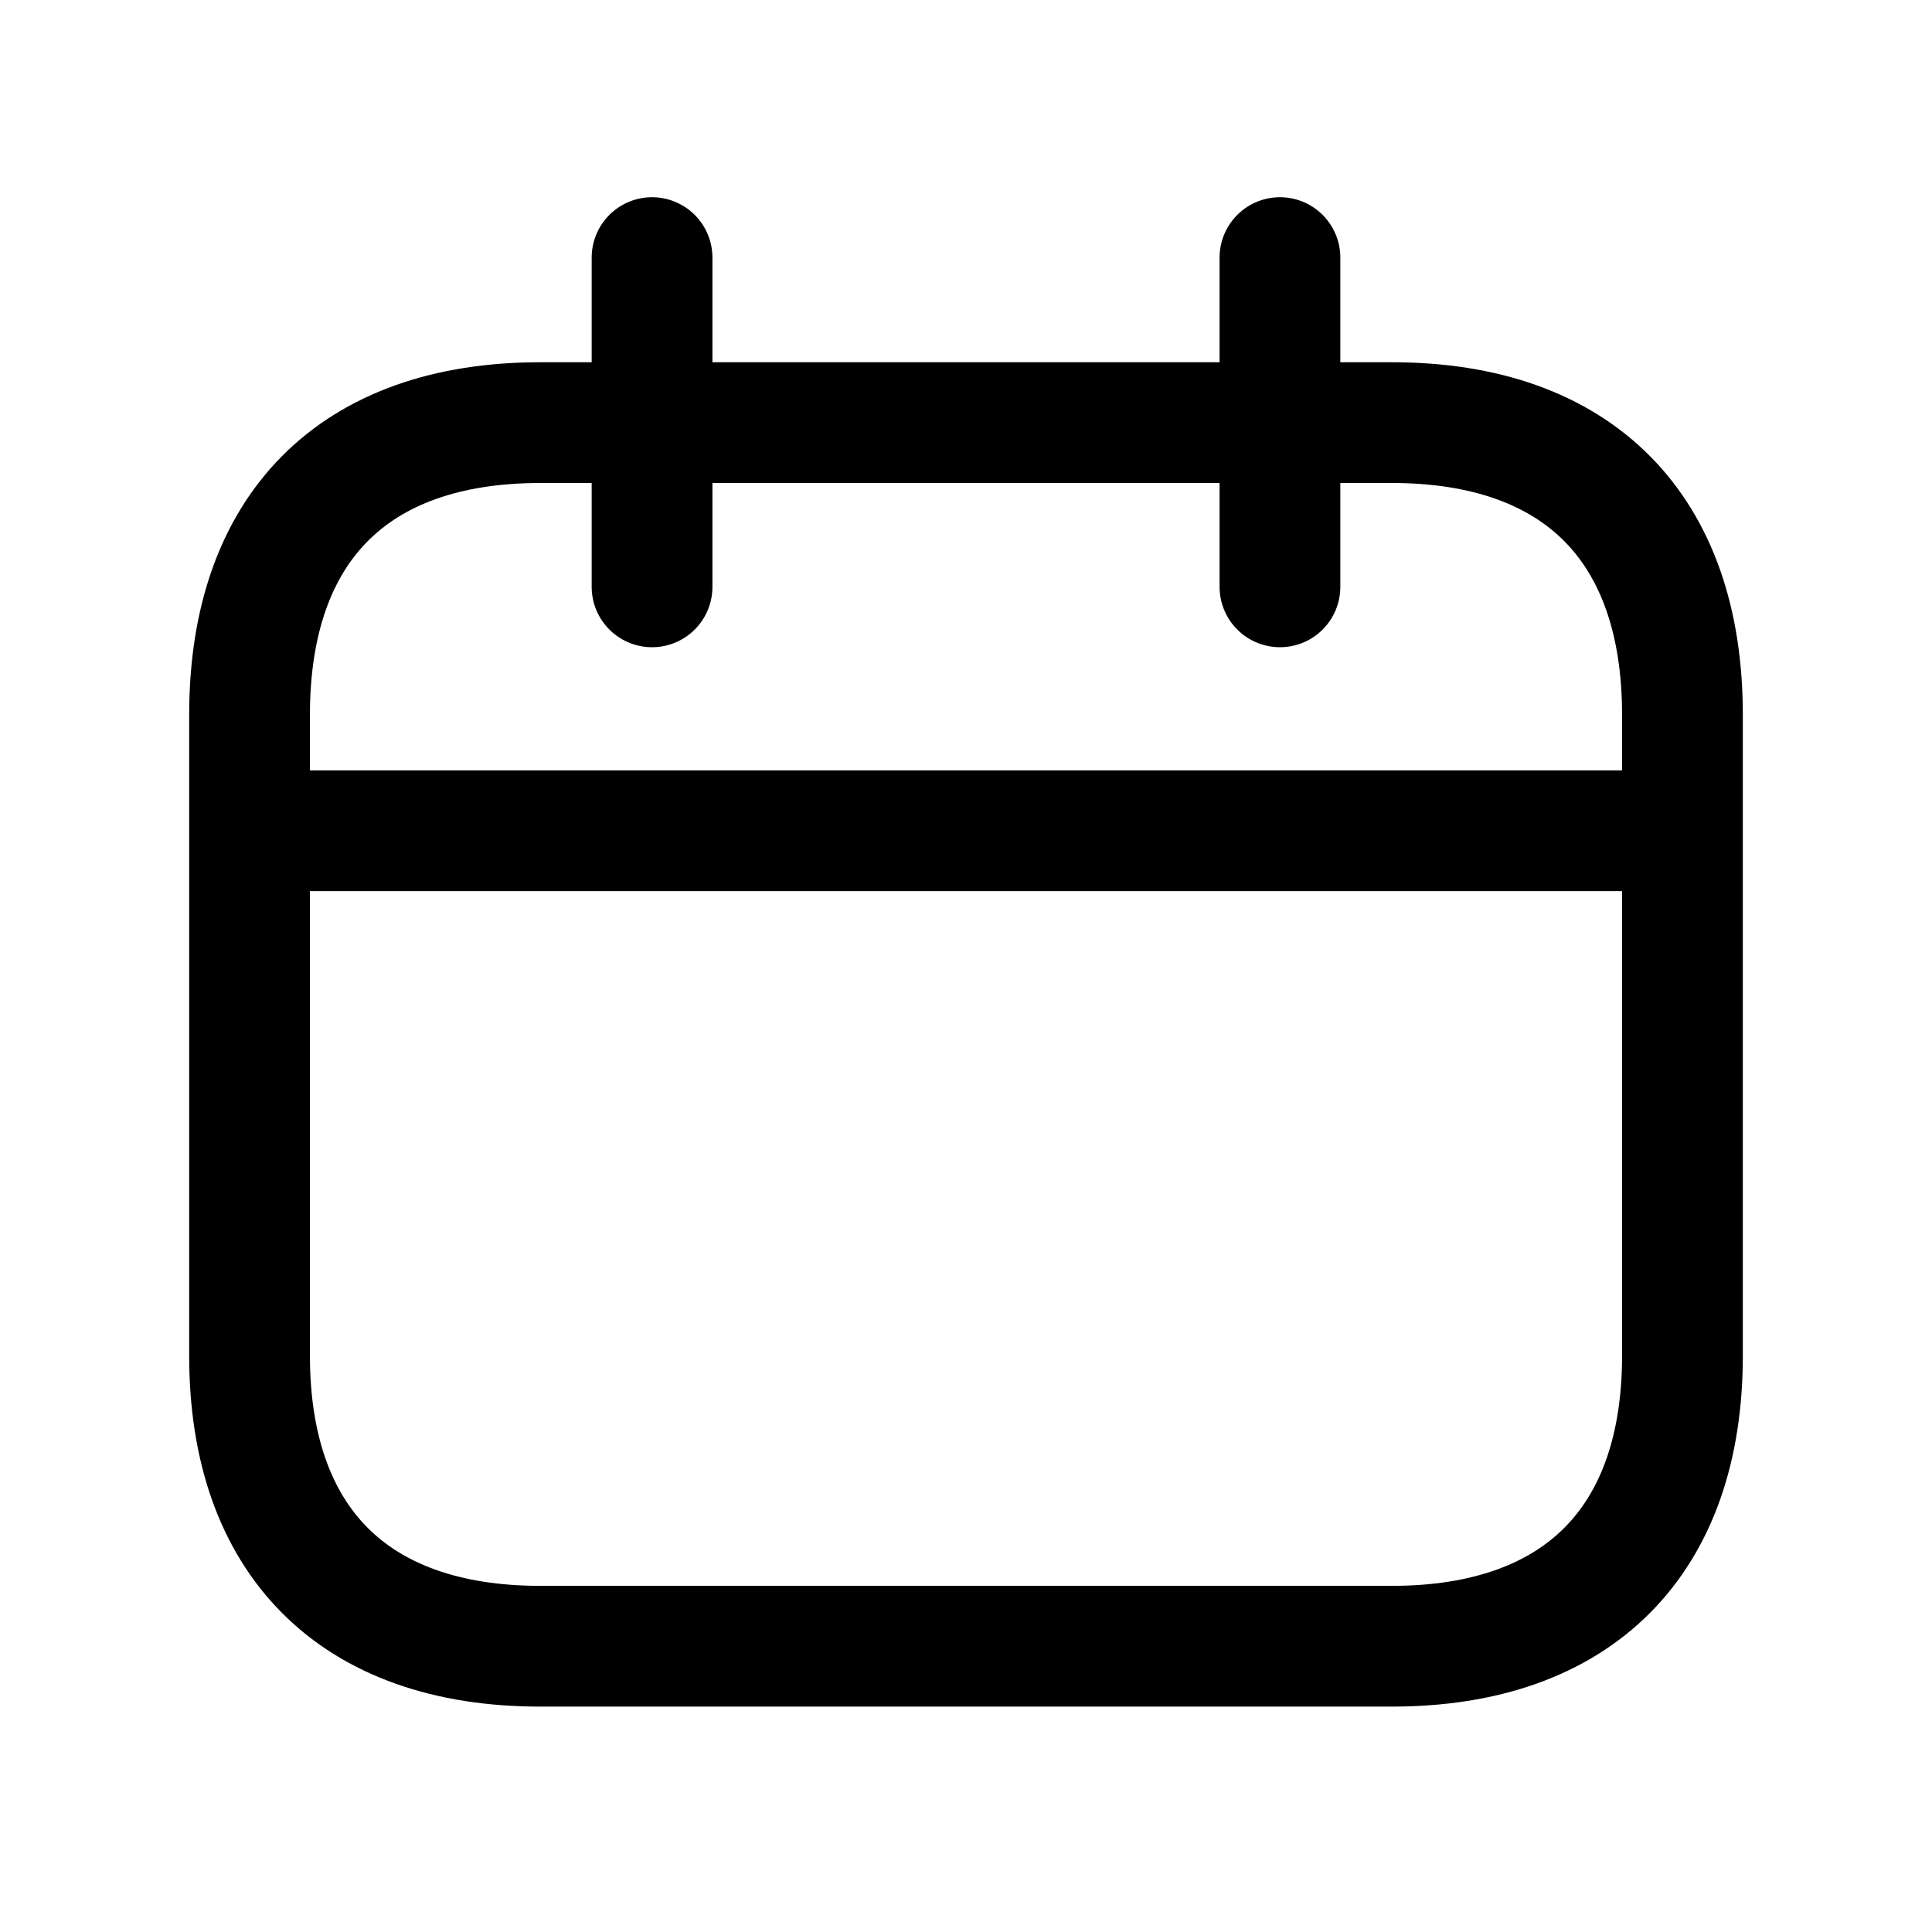
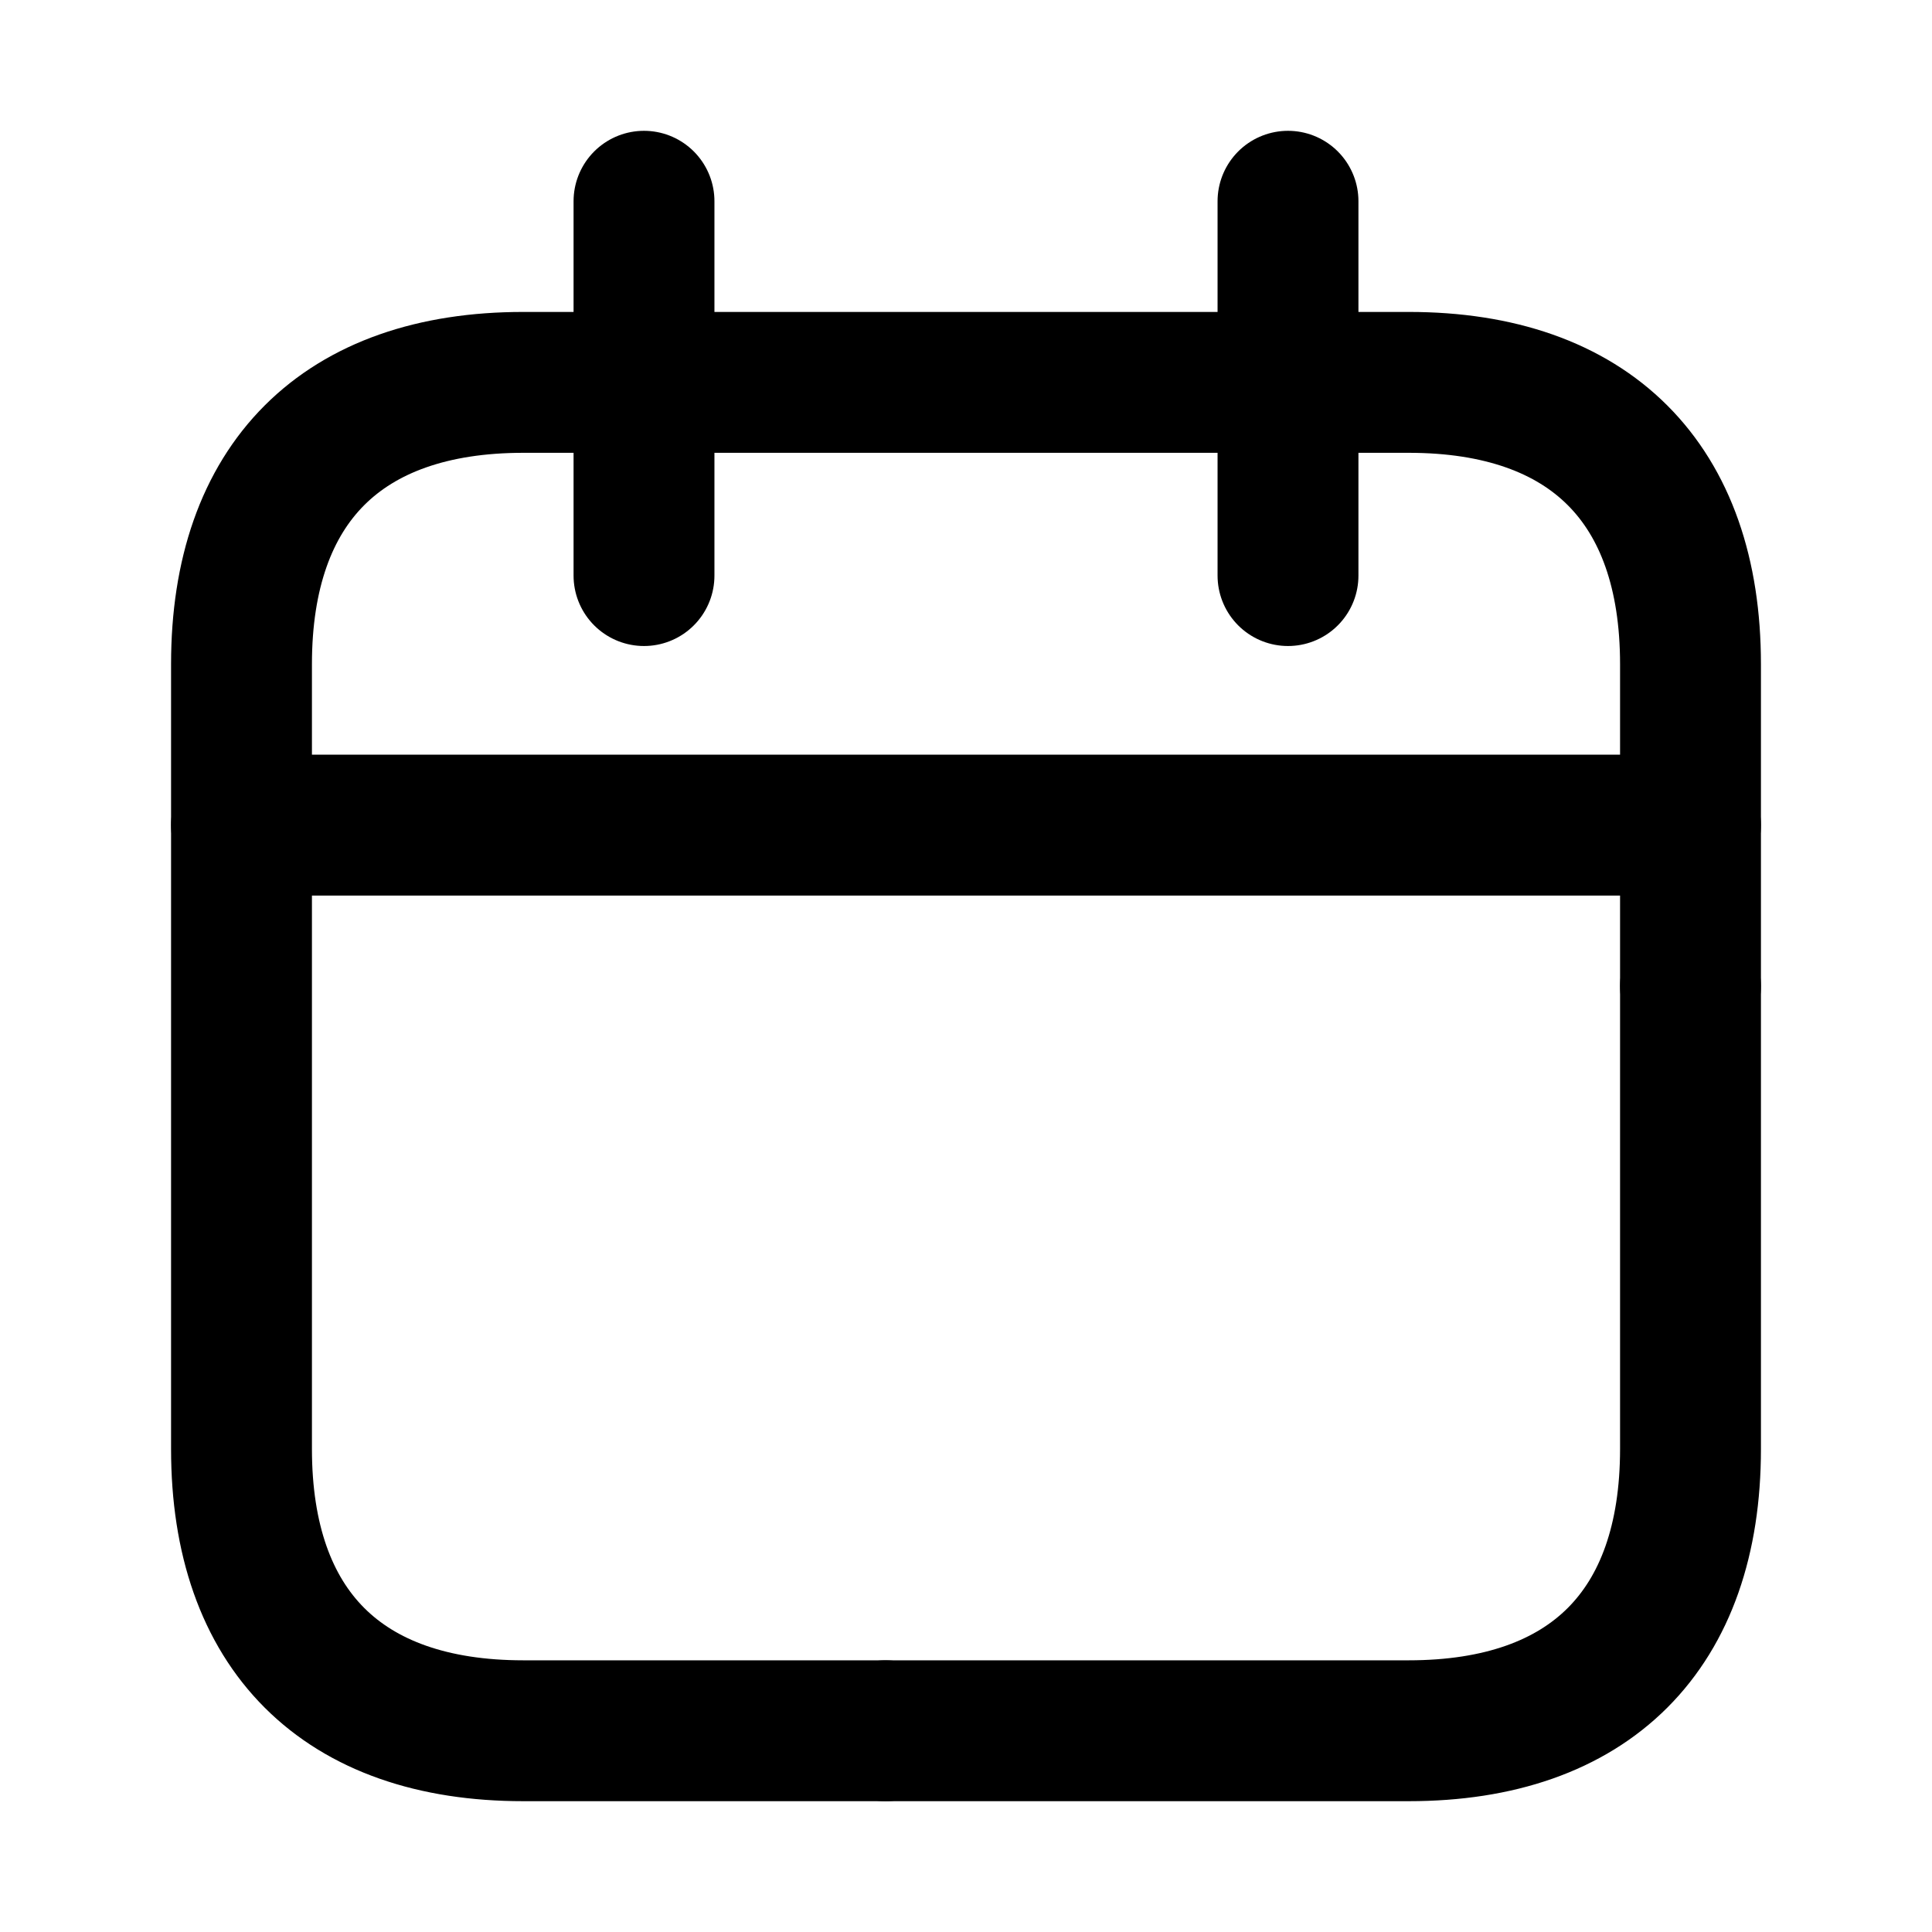
- <svg xmlns="http://www.w3.org/2000/svg" width="24" height="24" viewBox="0 0 24 24" fill="none" stroke="currentColor" stroke-width="1.5" stroke-linecap="round" stroke-linejoin="round">
-   <path d="M3.1 8.88c0-2.32 1.29-3.63 3.61-3.63h10.58c2.32 0 3.61 1.31 3.61 3.63v7.96c0 2.3-1.29 3.61-3.61 3.61H6.71c-2.32 0-3.61-1.31-3.61-3.61Z" />
-   <path d="M3.2 10.32h17.6M8.1 3.2v4.09m7.8-4.09v4.09" />
+ <svg xmlns="http://www.w3.org/2000/svg" width="24" height="24" viewBox="0 0 24 24" fill="none" stroke="currentColor" stroke-width="1.75" stroke-linecap="round" stroke-linejoin="round">
+   <path d="M11 21.5H6.5C4.25 21.5 3 20.25 3 18V8.25C3 6 4.25 4.75 6.5 4.75H17.5C19.75 4.75 21 6 21 8.25V12.25" />
+   <path d="M21 12.25V18C21 20.25 19.75 21.5 17.5 21.5H11" />
+   <path d="M3 10.25H21" />
+   <path d="M8 2.5v4.65M16 2.5v4.65" />
</svg>
